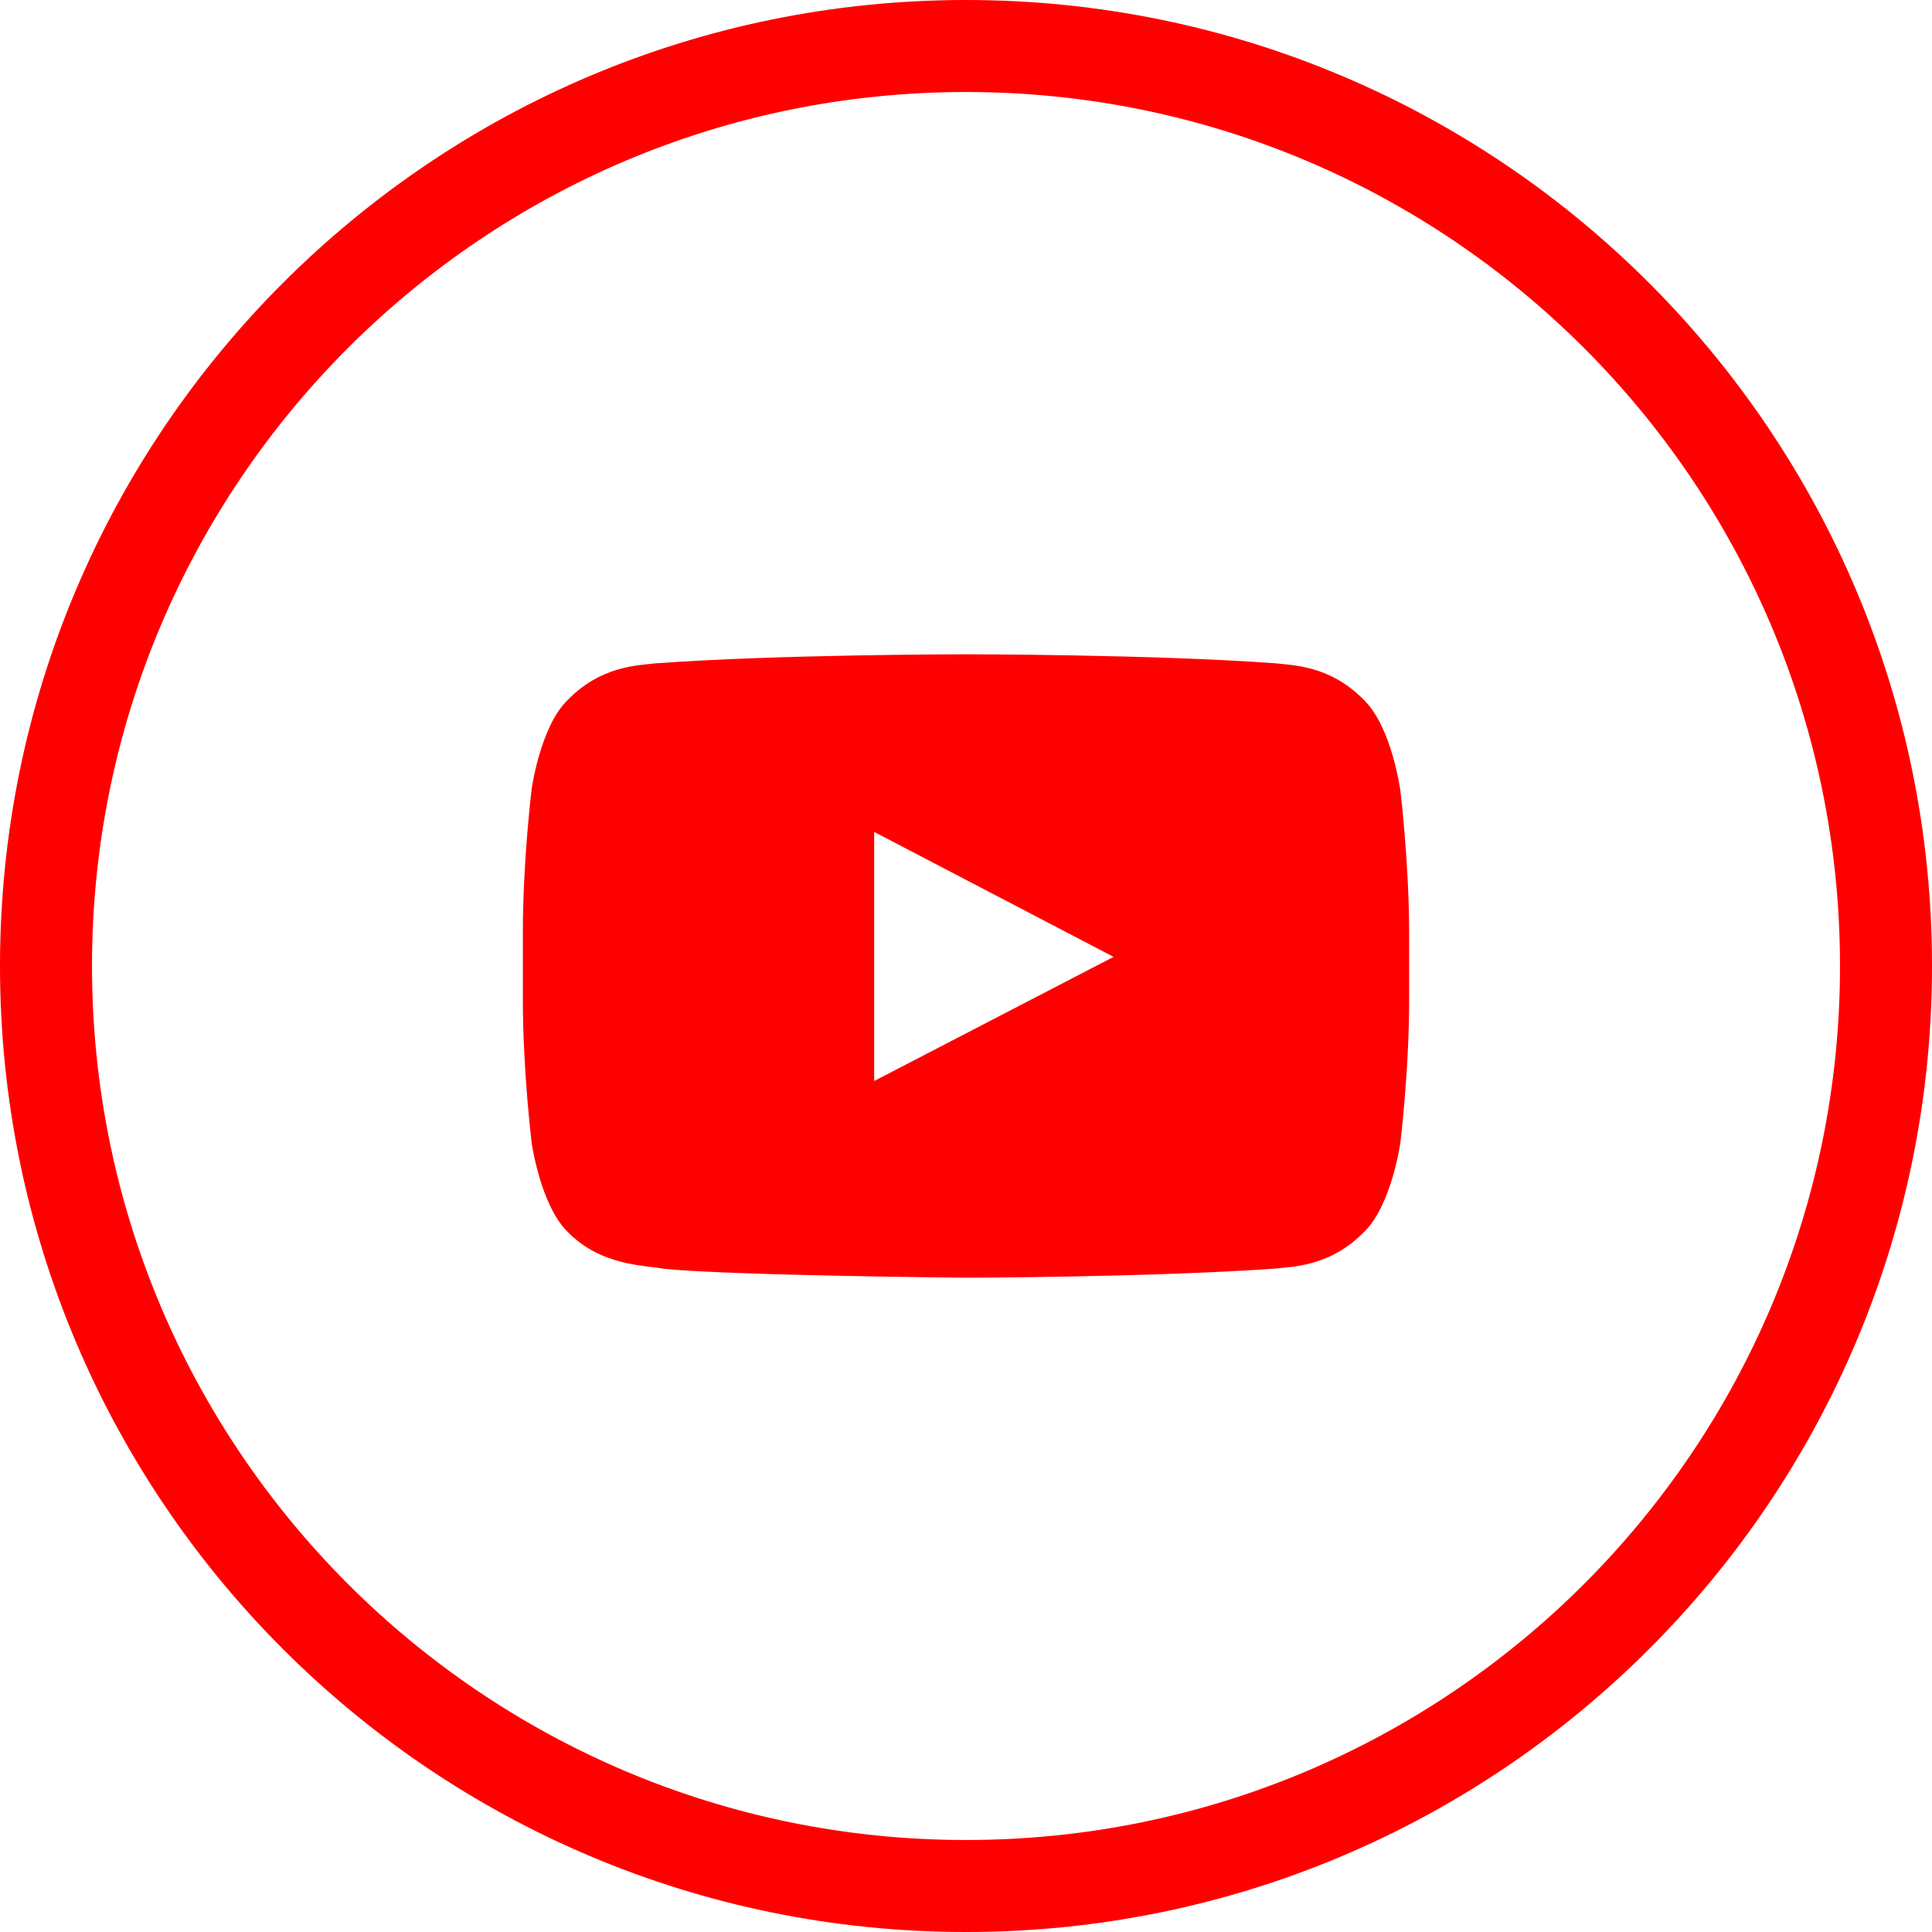
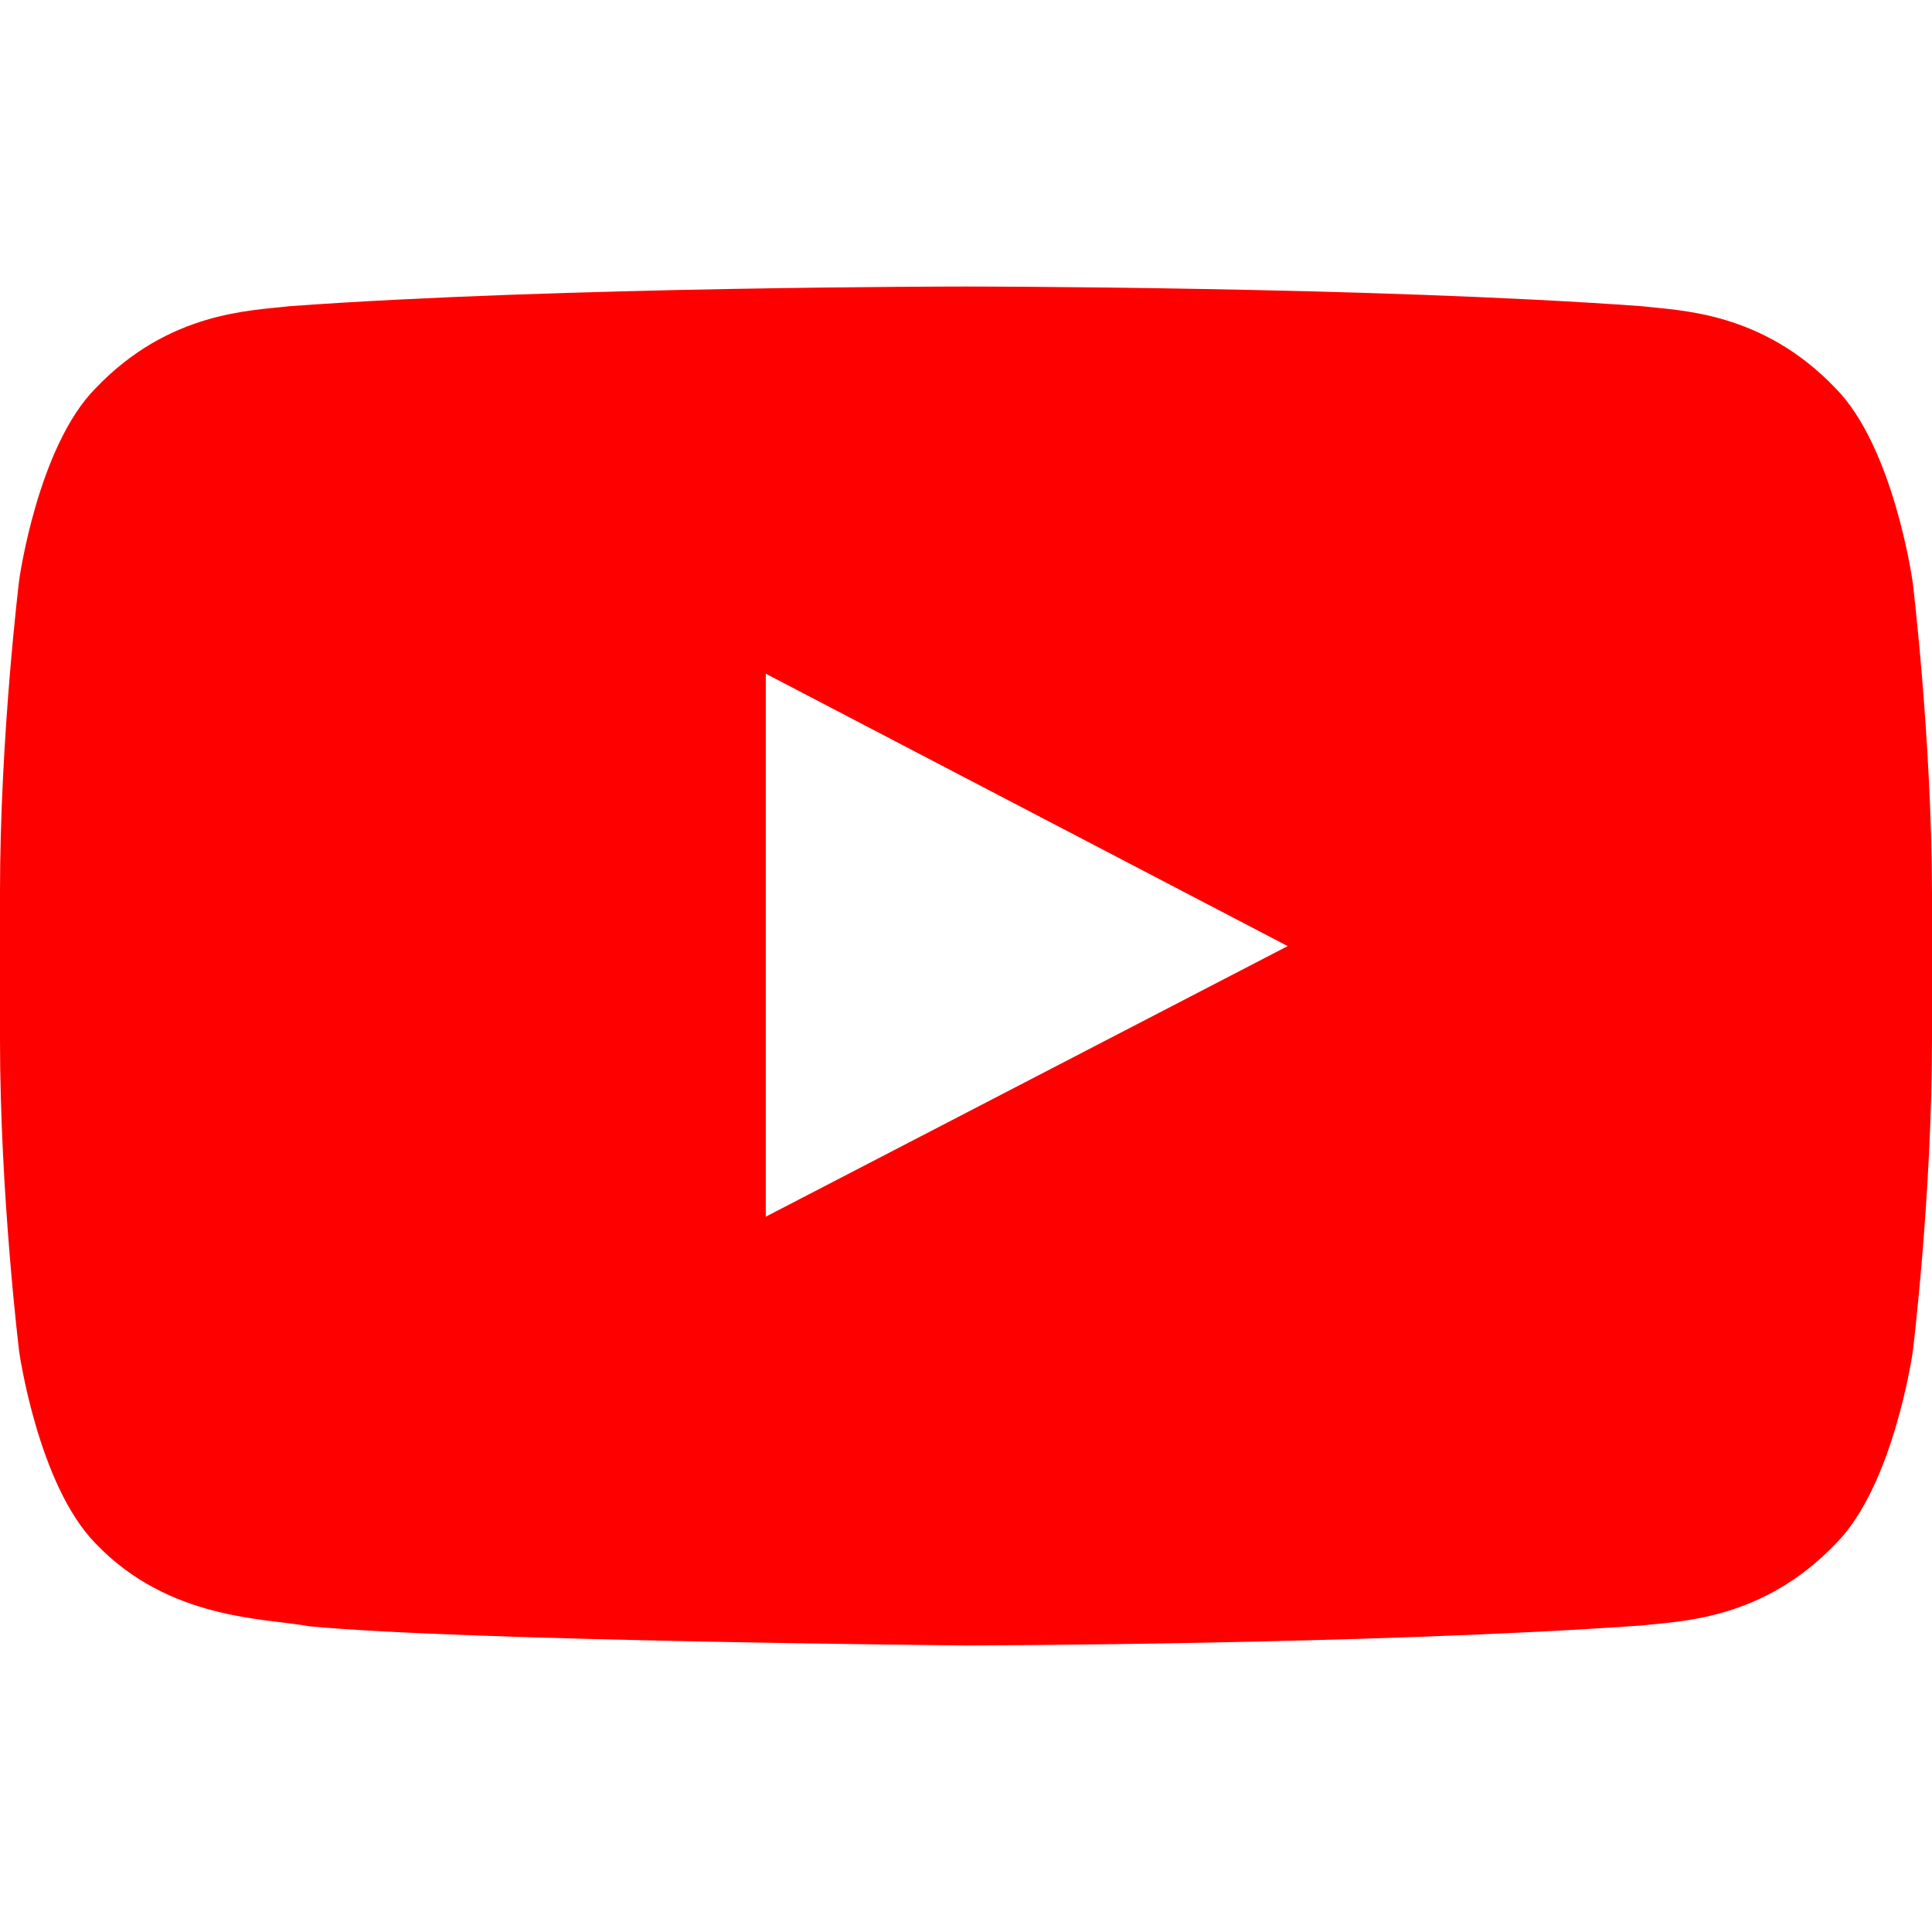
<svg xmlns="http://www.w3.org/2000/svg" viewBox="0 0 333333 333333" shape-rendering="geometricPrecision" text-rendering="geometricPrecision" image-rendering="optimizeQuality" fill-rule="evenodd" clip-rule="evenodd">
-   <path d="M166667 0c46023 0 87690 18655 117851 48816s48816 71828 48816 117851-18655 87690-48816 117851-71828 48816-117851 48816-87690-18655-117851-48816S0 212690 0 166667 18655 78977 48816 48816 120644 0 166667 0zm74896 136093s-1493-10540-6087-15168c-5821-6087-12340-6126-15320-6479-21381-1558-53495-1558-53495-1558h-56s-32100 0-53493 1558c-2992 364-9502 389-15321 6479-4597 4628-6058 15168-6058 15168s-1522 12369-1522 24763v11590c0 12369 1521 24763 1521 24763s1493 10540 6058 15176c5819 6087 13467 5889 16881 6539 12241 1169 52000 1521 52000 1521s32142-57 53524-1586c2992-353 9499-389 15321-6479 4597-4628 6087-15180 6087-15180s1522-12369 1522-24762v-11589c-31-12369-1552-24763-1552-24763l-8 8-1-1zm-90743 50415v-42976l41308 21560-41308 21416zM273295 60039c-27287-27287-64987-44165-106628-44165-41642 0-79341 16878-106628 44165s-44165 64987-44165 106628c0 41642 16878 79341 44165 106628s64987 44165 106628 44165c41642 0 79341-16878 106628-44165s44165-64987 44165-106628c0-41642-16878-79341-44165-106628z" fill="red" fill-rule="nonzero" />
+   <path d="M329930 100020s-3254-22976-13269-33065c-12691-13269-26901-13354-33397-14124-46609-3396-116614-3396-116614-3396h-122s-69973 0-116608 3396c-6522 793-20712 848-33397 14124C6501 77044 3316 100020 3316 100020S-1 126982-1 154001v25265c0 26962 3315 53979 3315 53979s3254 22976 13207 33082c12685 13269 29356 12838 36798 14254 26685 2547 113354 3315 113354 3315s70065-124 116675-3457c6522-770 20706-848 33397-14124 10021-10089 13269-33090 13269-33090s3319-26962 3319-53979v-25263c-67-26962-3384-53979-3384-53979l-18 18-2-2zM132123 209917v-93681l90046 46997-90046 46684z" fill="red" />
</svg>
